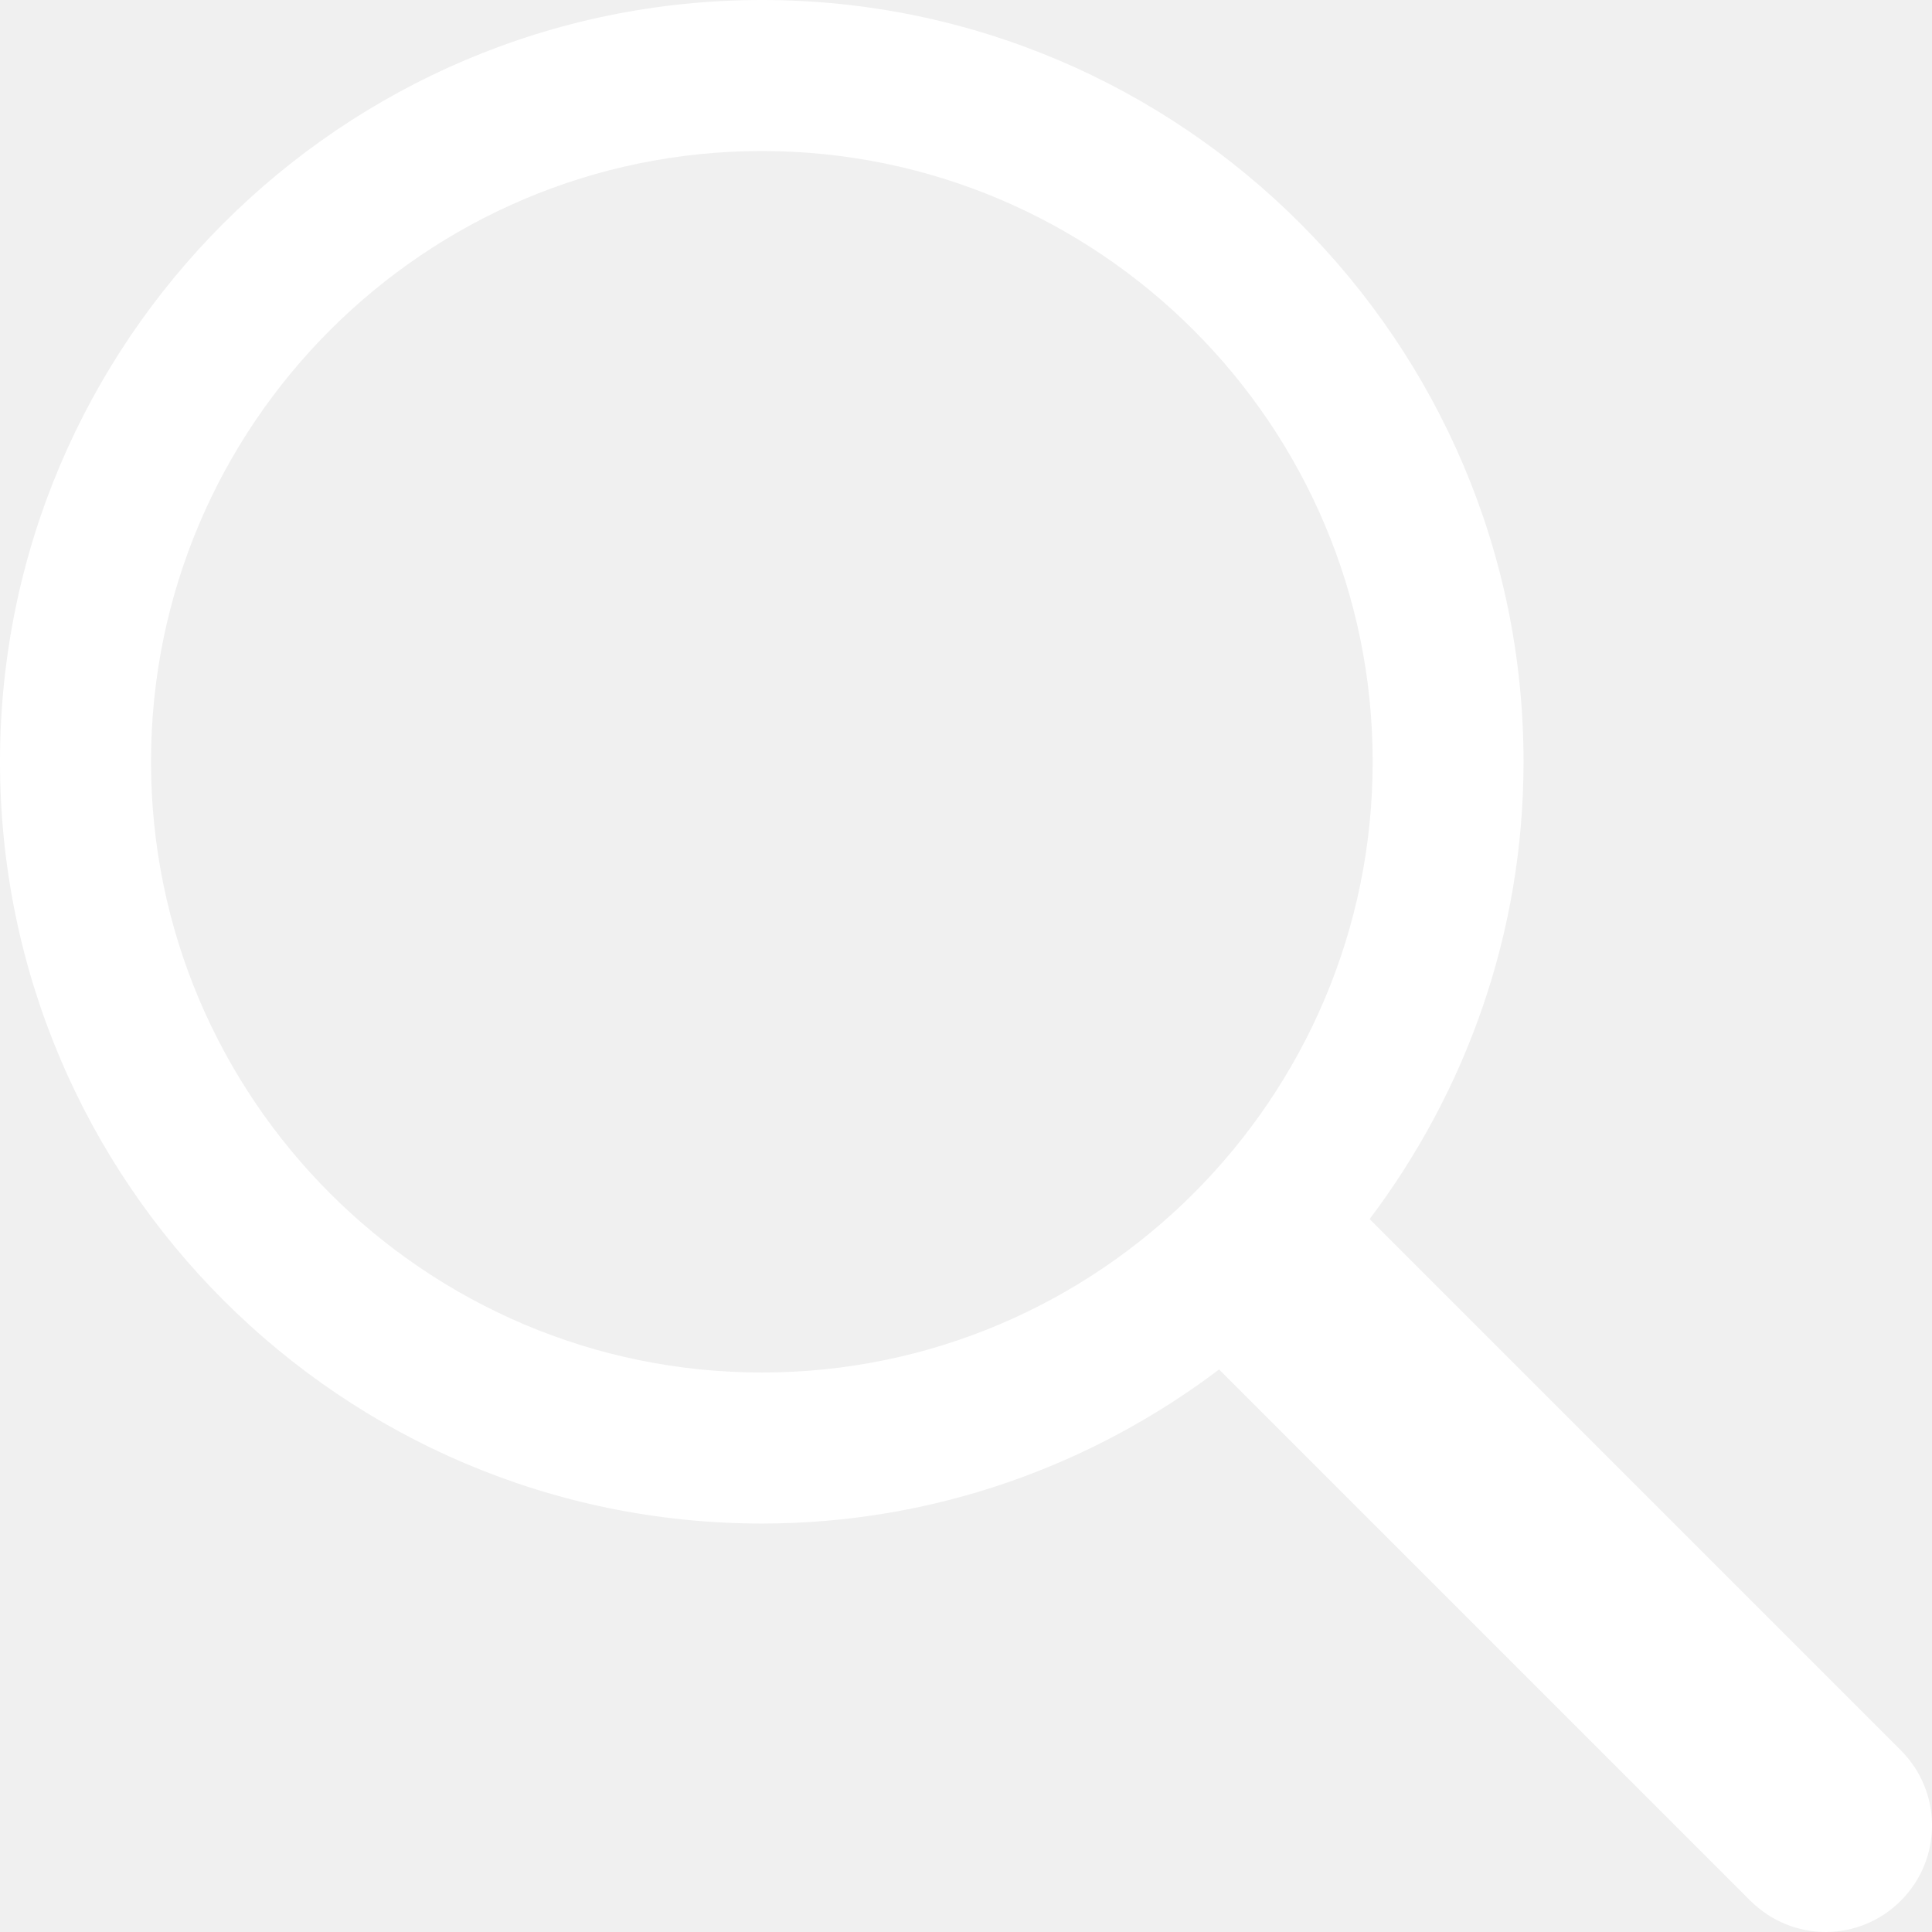
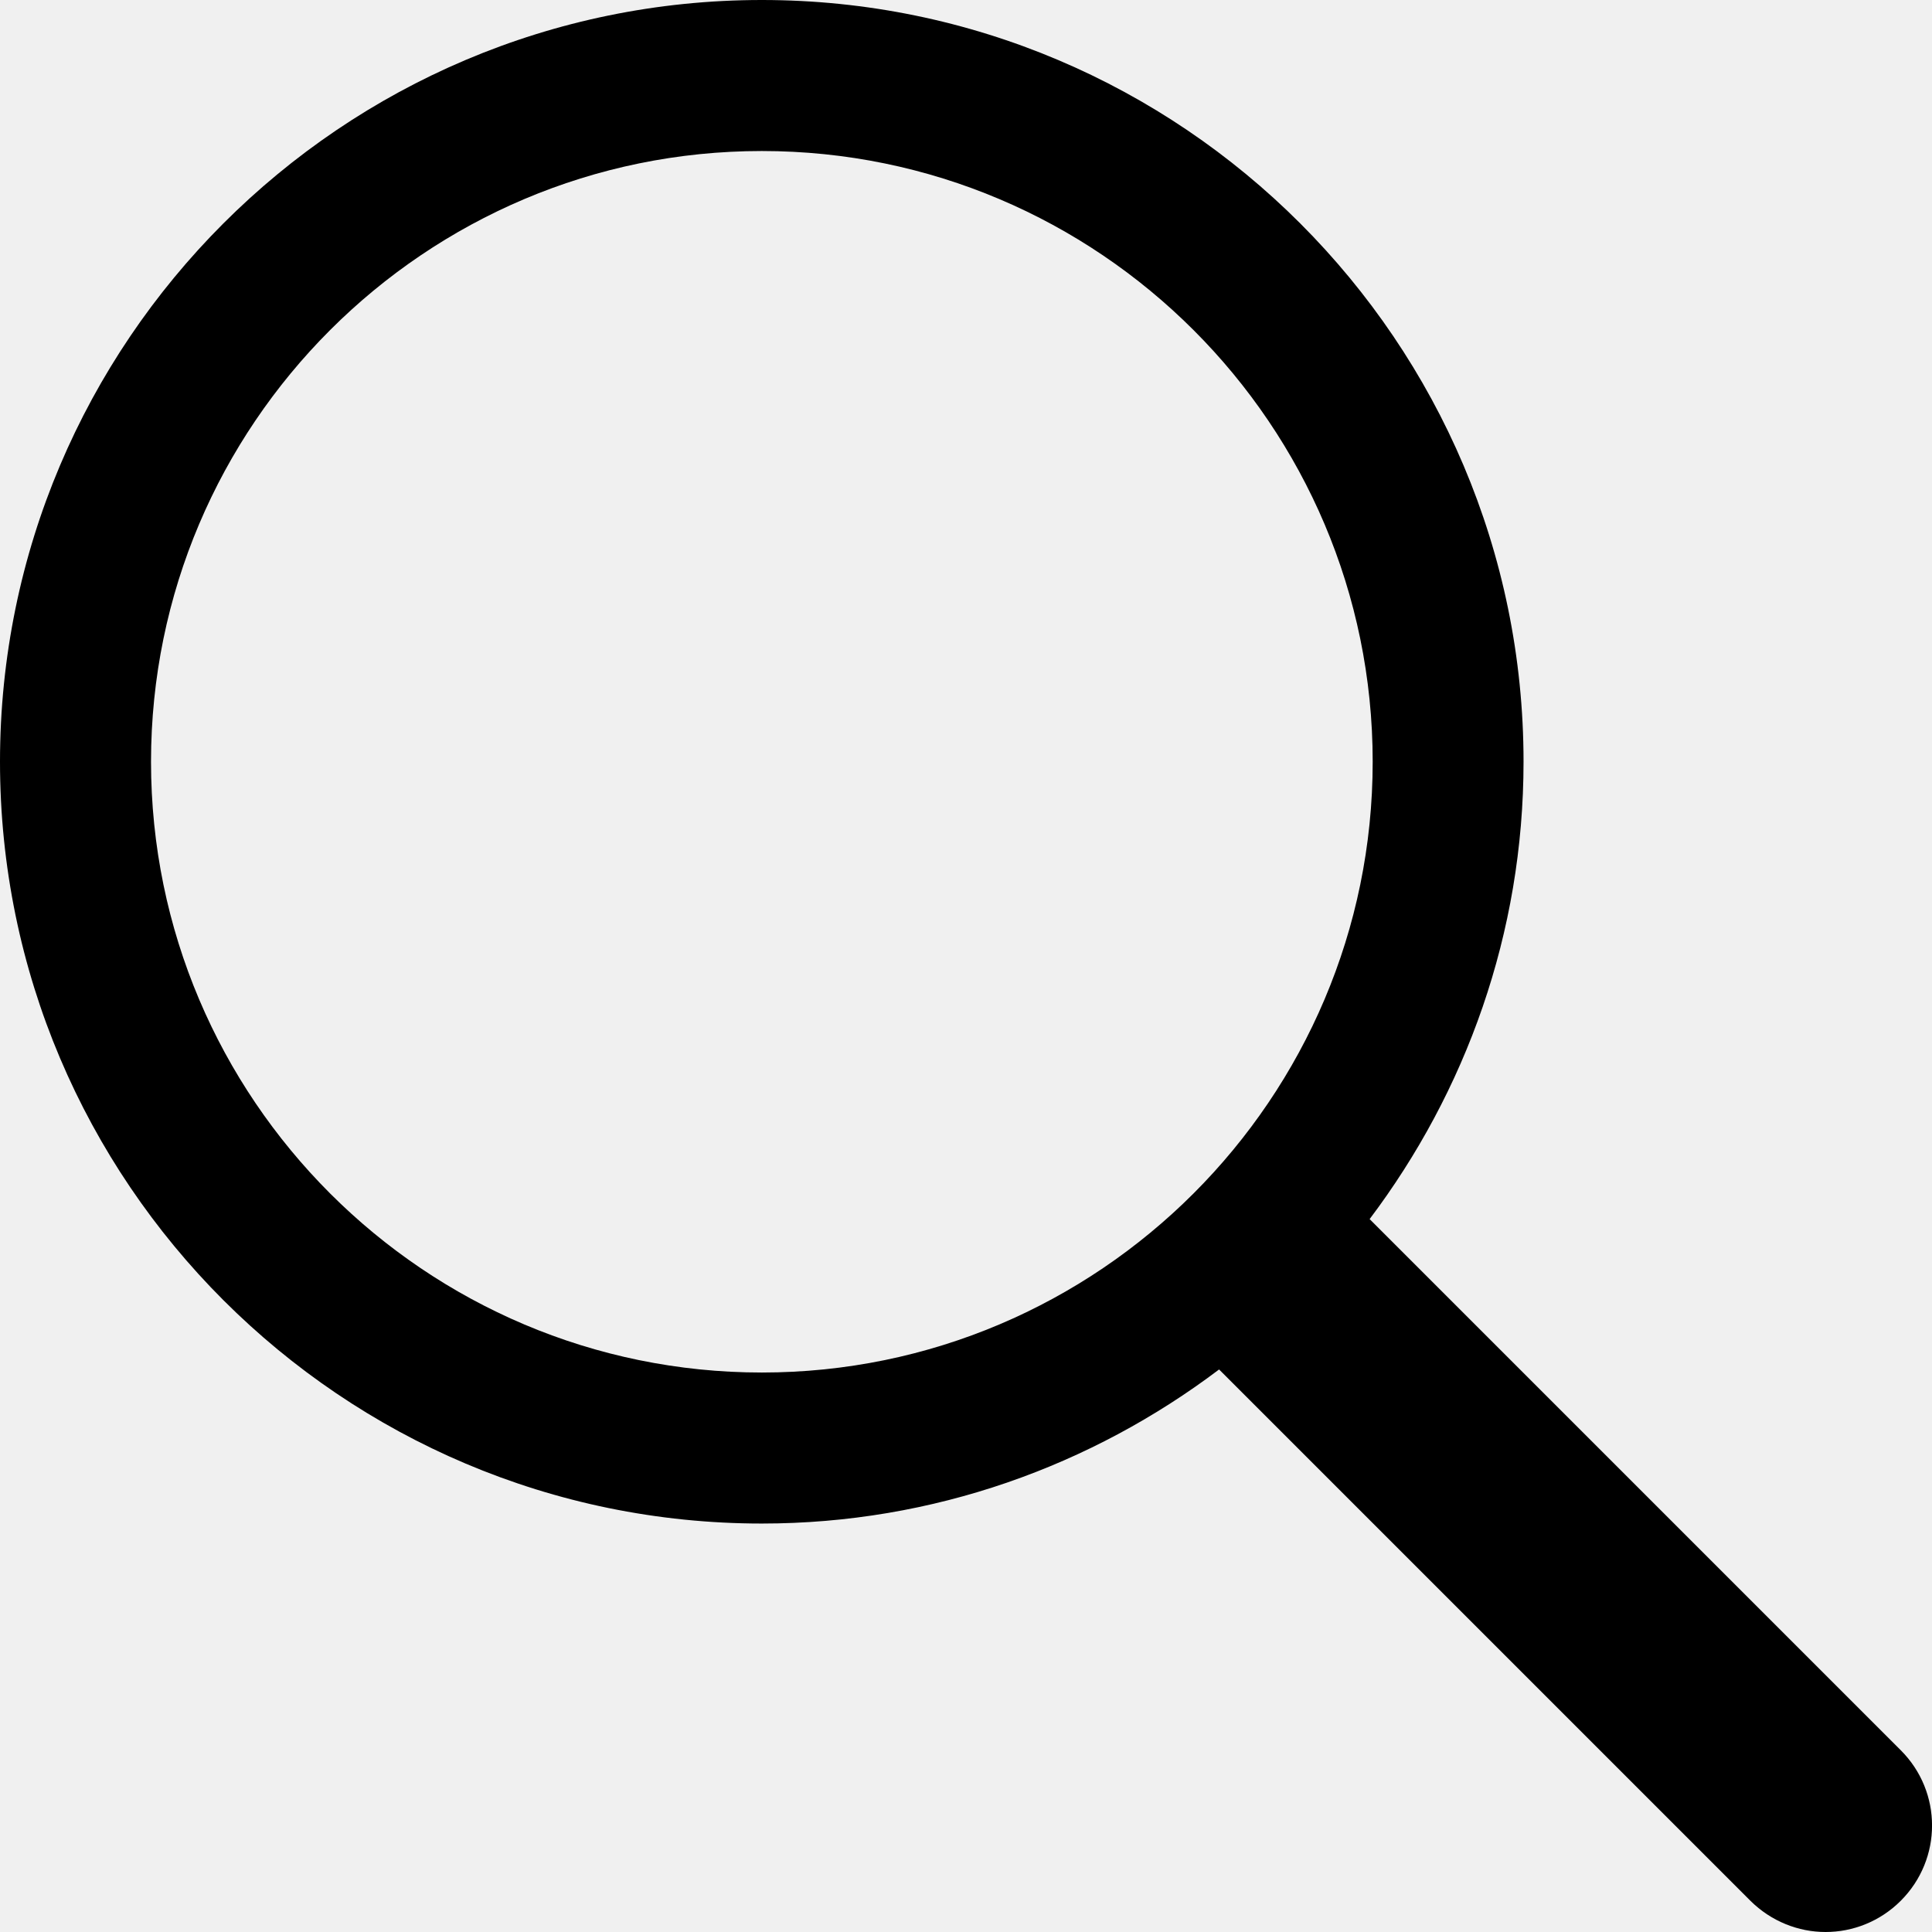
<svg xmlns="http://www.w3.org/2000/svg" className="cursor-pointer" width="12" height="12" viewBox="0 0 12 12" fill="none">
-   <path d="M11.806 10.871L8.507 7.572C9.104 6.78 9.463 5.798 9.463 4.731C9.463 2.123 7.341 0 4.732 0C2.123 0 0 2.123 0 4.731C0 7.341 2.123 9.463 4.732 9.463C5.798 9.463 6.78 9.104 7.572 8.506L10.872 11.806C11.001 11.934 11.17 12 11.339 12C11.508 12 11.677 11.935 11.806 11.806C12.065 11.547 12.065 11.13 11.806 10.871ZM0.938 4.731C0.938 2.639 2.64 0.938 4.732 0.938C6.824 0.938 8.526 2.64 8.526 4.731C8.526 6.823 6.824 8.525 4.732 8.525C2.64 8.525 0.938 6.824 0.938 4.731Z" fill="white" fillOpacity="0.8" />
+   <path d="M11.806 10.871L8.507 7.572C9.104 6.78 9.463 5.798 9.463 4.731C9.463 2.123 7.341 0 4.732 0C2.123 0 0 2.123 0 4.731C0 7.341 2.123 9.463 4.732 9.463C5.798 9.463 6.78 9.104 7.572 8.506L10.872 11.806C11.001 11.934 11.17 12 11.339 12C11.508 12 11.677 11.935 11.806 11.806C12.065 11.547 12.065 11.13 11.806 10.871ZM0.938 4.731C0.938 2.639 2.64 0.938 4.732 0.938C6.824 0.938 8.526 2.64 8.526 4.731C8.526 6.823 6.824 8.525 4.732 8.525C2.64 8.525 0.938 6.824 0.938 4.731Z" fill="black" fillOpacity="0.8" />
</svg>
